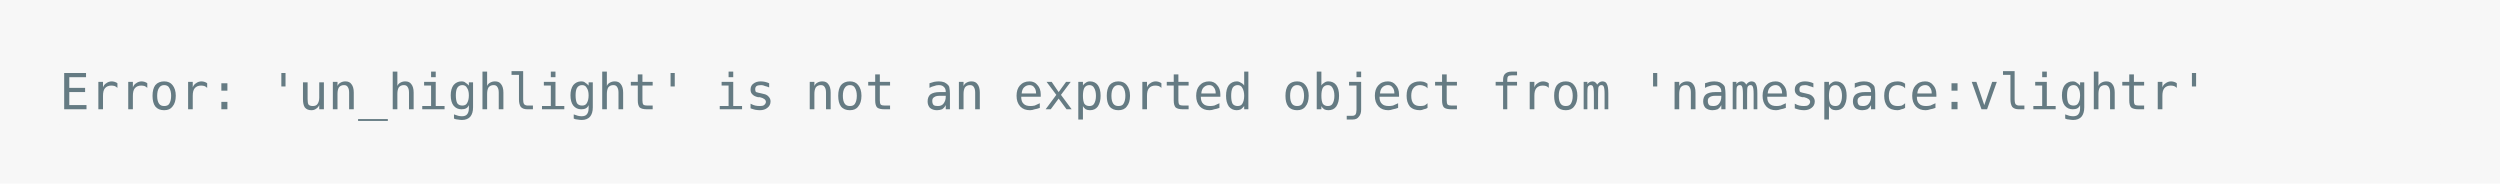
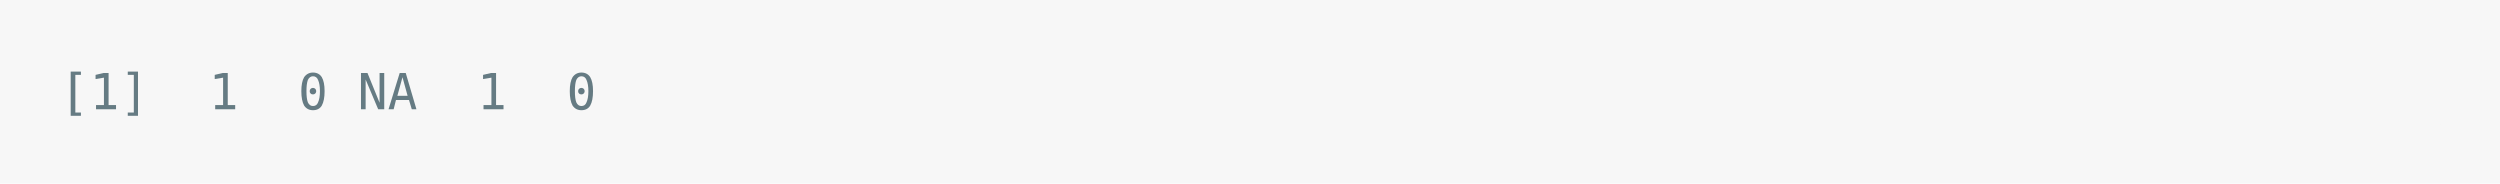
<svg xmlns="http://www.w3.org/2000/svg" xmlns:xlink="http://www.w3.org/1999/xlink" width="840" height="61.71">
  <rect width="840" height="61.71" rx="0" ry="0" class="a" />
  <svg height="21.71" viewBox="0 0 80 2.171" width="800" x="20" y="20">
    <style>.a{fill:rgb(247,247,247)}.b{font-family:'Fira Code',Monaco,Consolas,Menlo,'Bitstream Vera Sans Mono','Powerline Symbols',monospace}.c{fill:transparent}.d{fill:rgb(101,123,131);white-space:pre}</style>
    <g font-family="'Fira Code',Monaco,Consolas,Menlo,'Bitstream Vera Sans Mono','Powerline Symbols',monospace" font-size="1.67" class="b">
      <defs>
        <symbol id="a">
          <rect height="1" width="80" x="0" y="0" class="c" />
        </symbol>
      </defs>
      <rect height="2.171" width="80" class="a" />
      <svg x="0" y="0" width="80">
        <svg x="0">
          <use xlink:href="#a" />
-           <text font-size="1.67" x="0" y="1.67" class="d">Error:</text>
-           <text font-size="1.67" x="7.014" y="1.67" class="d">'un_highlight'</text>
-           <text font-size="1.67" x="22.044" y="1.67" class="d">is</text>
-           <text font-size="1.67" x="25.05" y="1.67" class="d">not</text>
-           <text font-size="1.67" x="29.058" y="1.67" class="d">an</text>
-           <text font-size="1.67" x="32.064" y="1.67" class="d">exported</text>
-           <text font-size="1.67" x="41.082" y="1.67" class="d">object</text>
-           <text font-size="1.67" x="48.096" y="1.67" class="d">from</text>
-           <text font-size="1.67" x="53.106" y="1.67" class="d">'namespace:vlightr'</text>
+           <text font-size="1.67" x="0" y="1.67" class="d">[1]</text>
+           <text font-size="1.67" x="5.01" y="1.67" class="d">1</text>
+           <text font-size="1.67" x="8.016" y="1.67" class="d">0</text>
+           <text font-size="1.67" x="10.02" y="1.67" class="d">NA</text>
+           <text font-size="1.67" x="14.028" y="1.67" class="d">1</text>
+           <text font-size="1.67" x="17.034" y="1.67" class="d">0</text>
        </svg>
      </svg>
    </g>
  </svg>
</svg>
